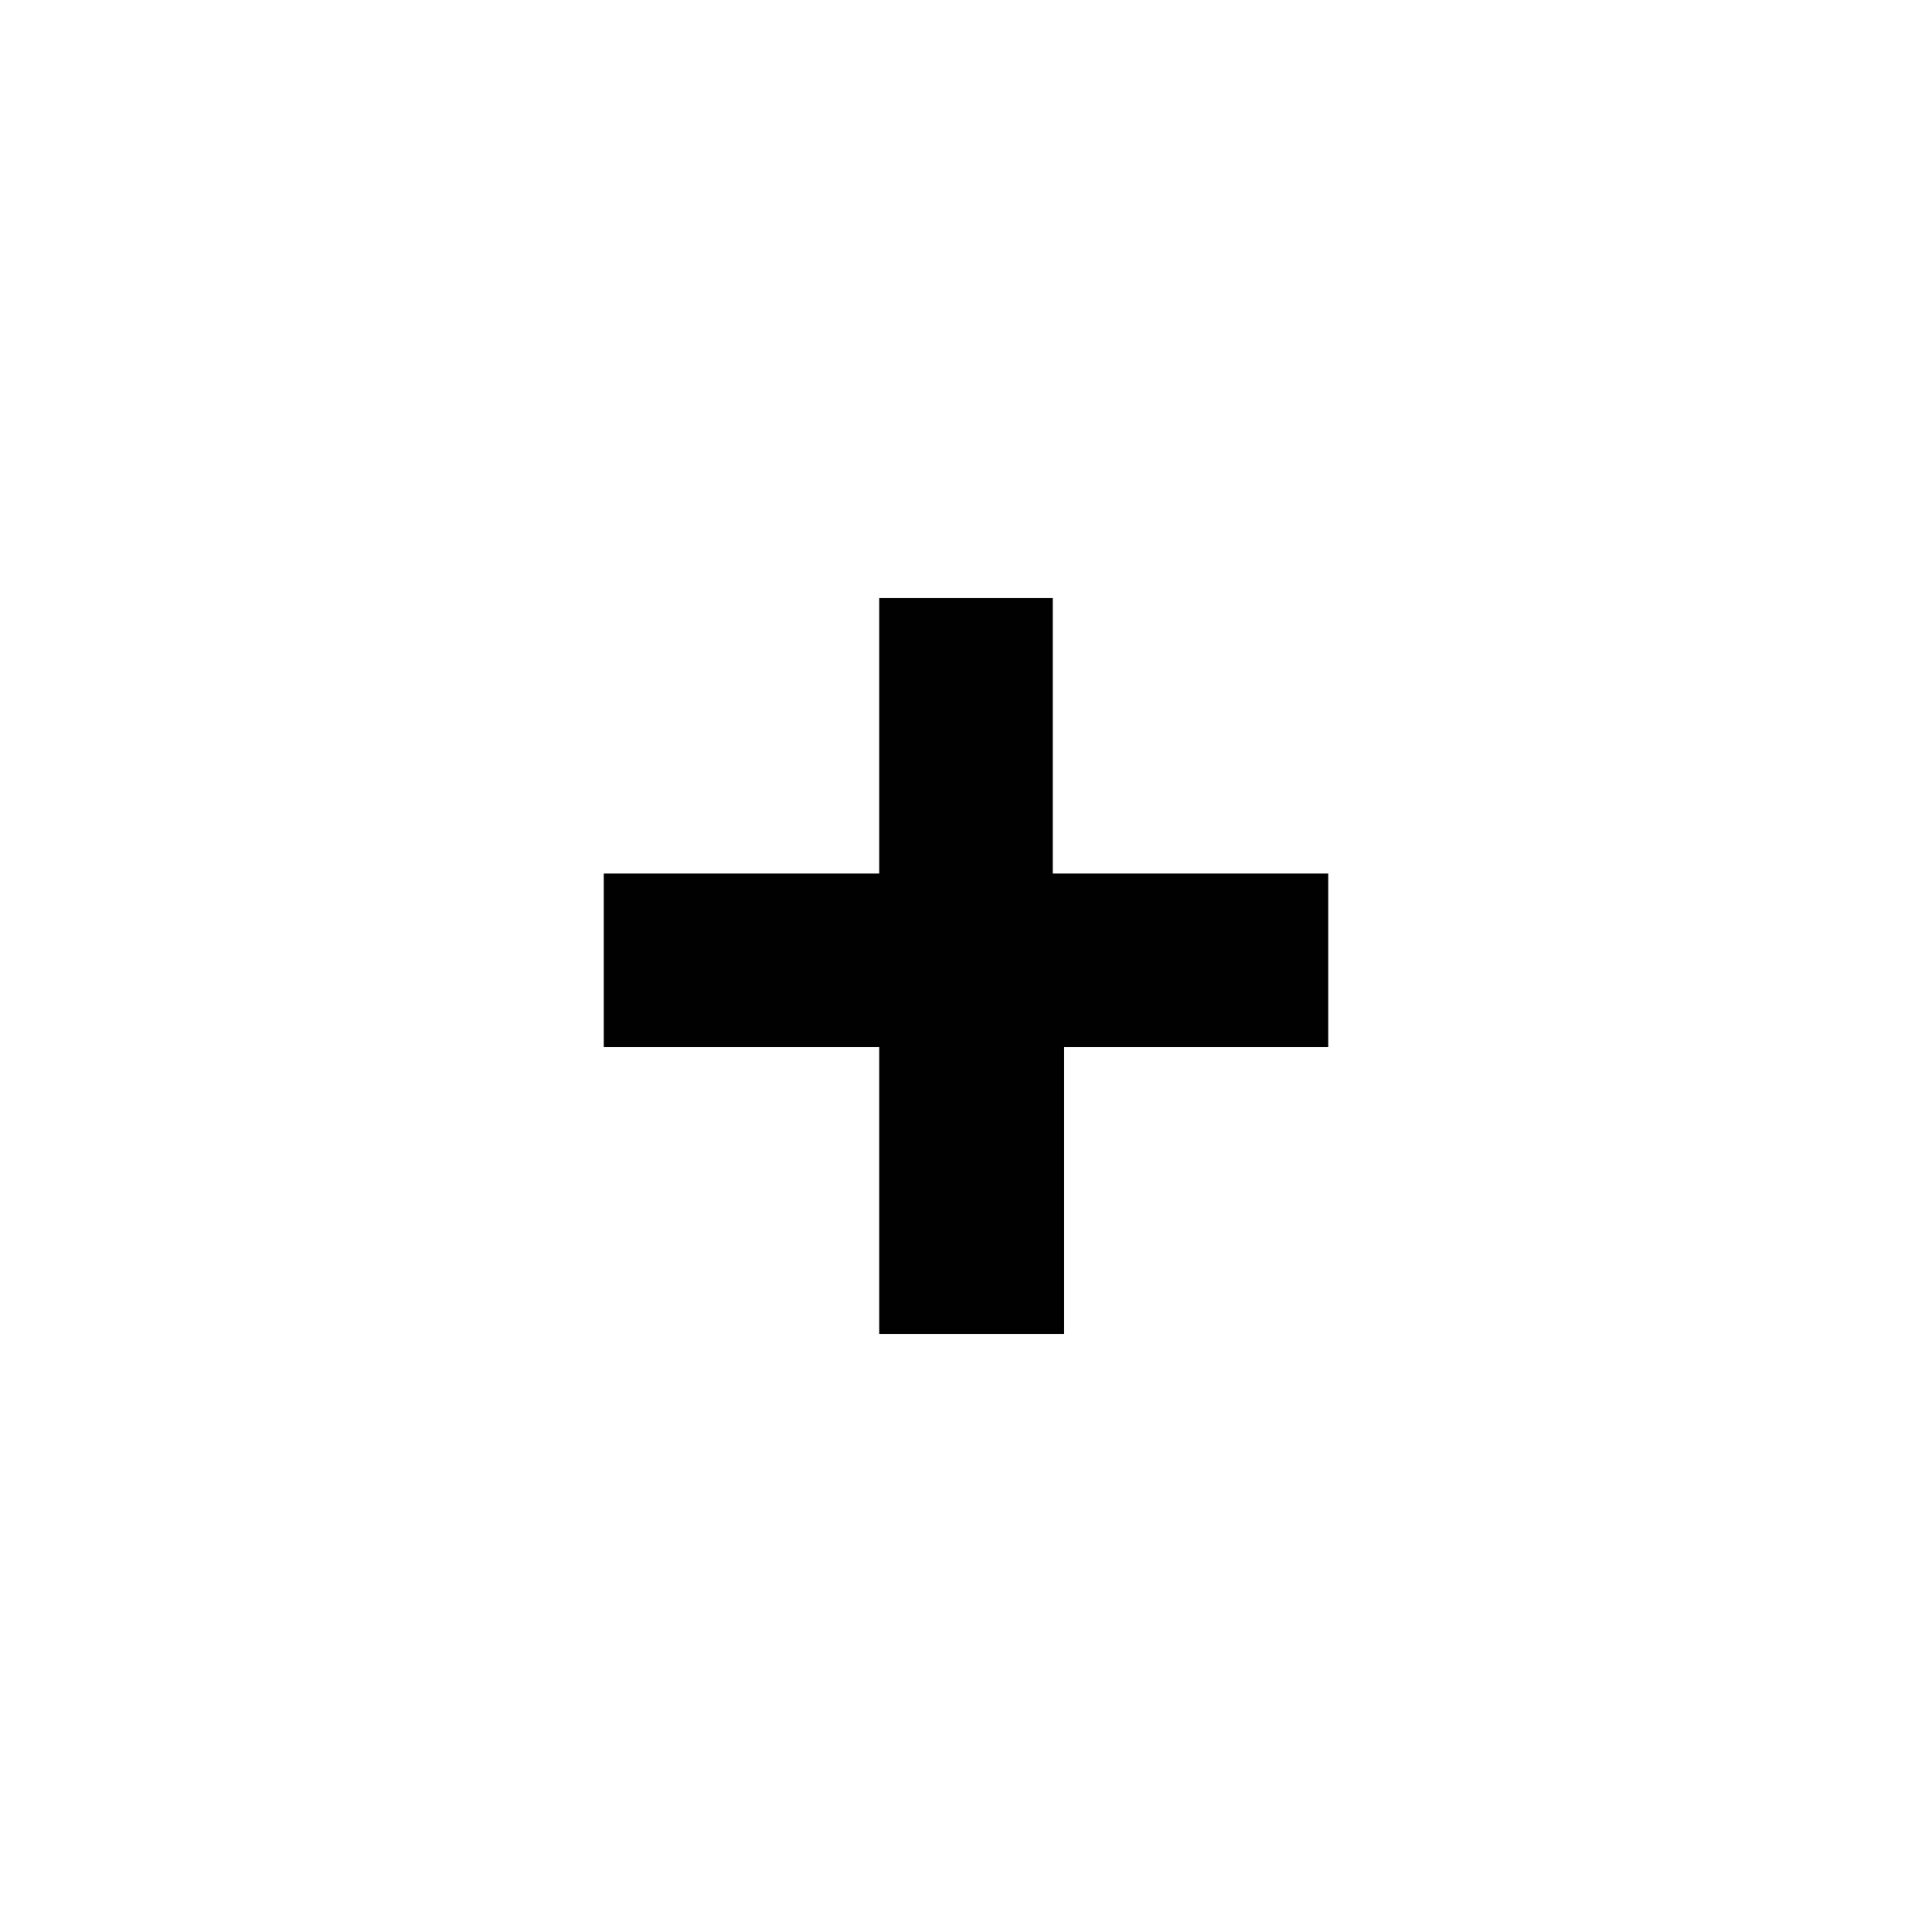
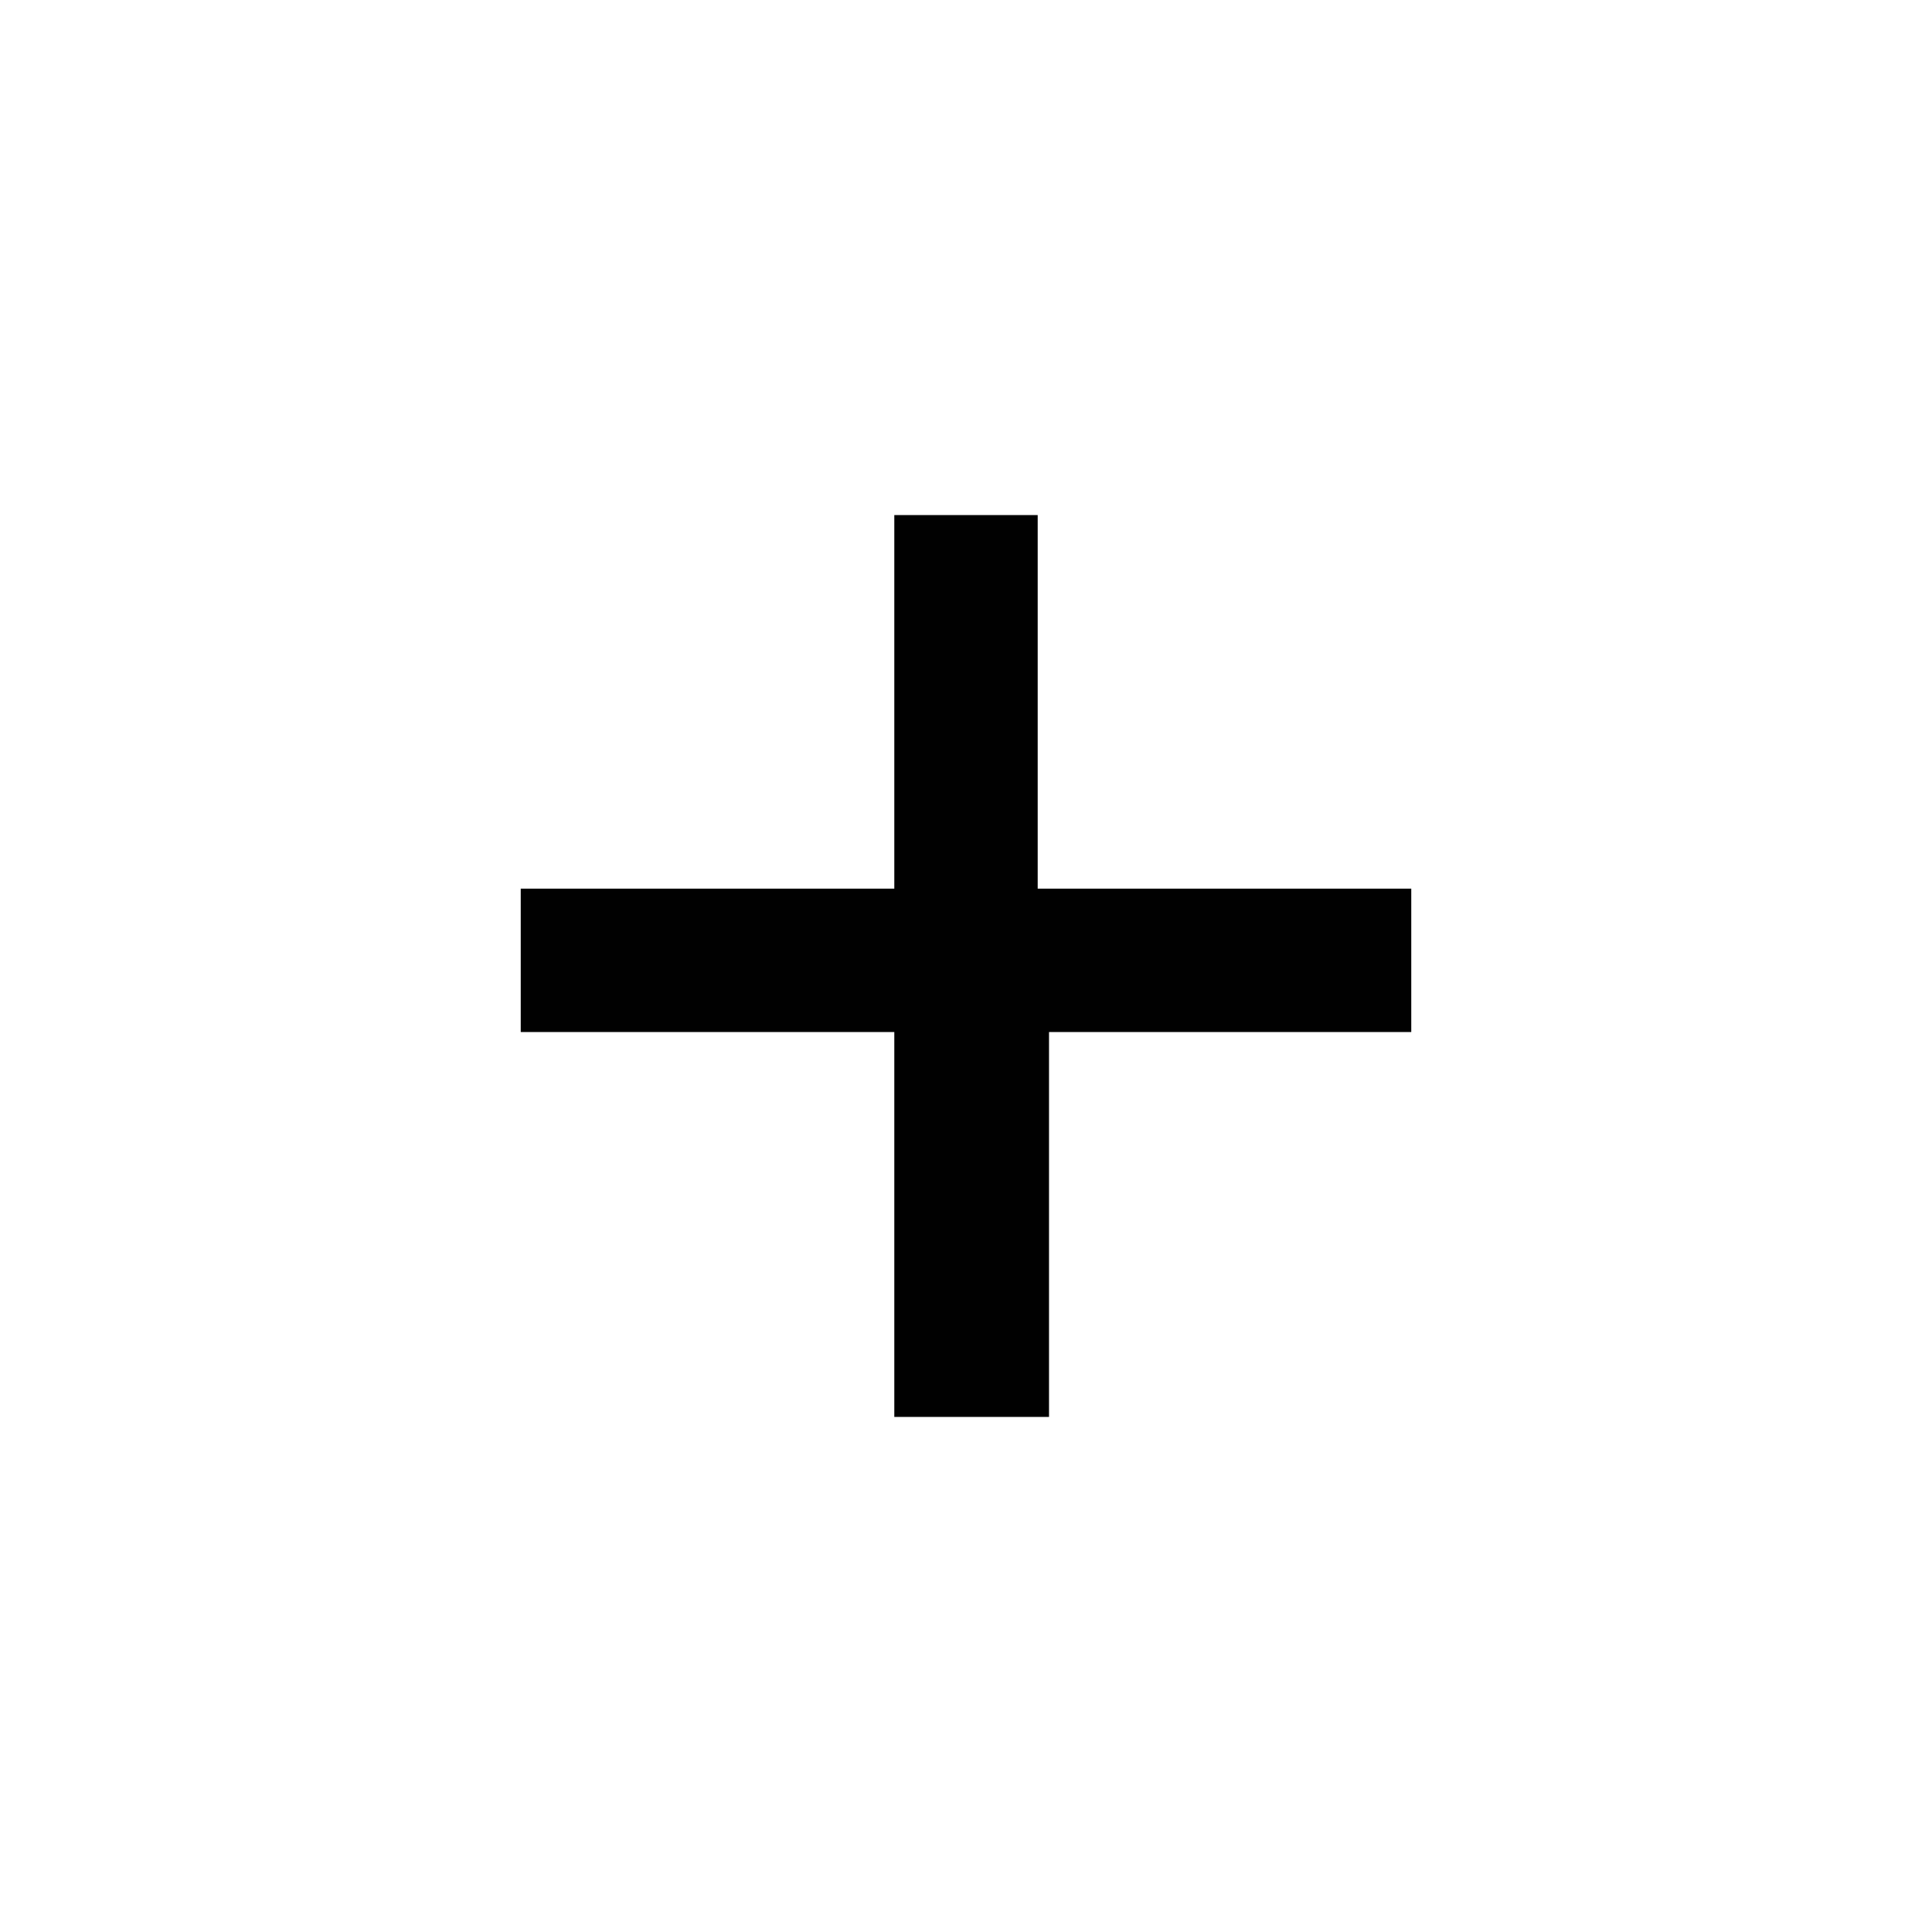
<svg xmlns="http://www.w3.org/2000/svg" version="1.1" x="0px" y="0px" viewBox="0 0 512 512" style="enable-background:new 0 0 512 512;" xml:space="preserve">
  <style type="text/css">
	.st0{fill:#010101;}
</style>
  <g id="Guide">
</g>
  <g id="Crosshair">
-     <path id="XMLID_1_" class="st0" d="M233,158.5h46v73h73v46h-70v76h-49v-76h-73v-46h73V158.5z" />
+     <path id="XMLID_1_" class="st0" d="M237,136.5h38v99h99v38h-96v102h-41v-102h-99v-38h99V136.5z" />
  </g>
</svg>
